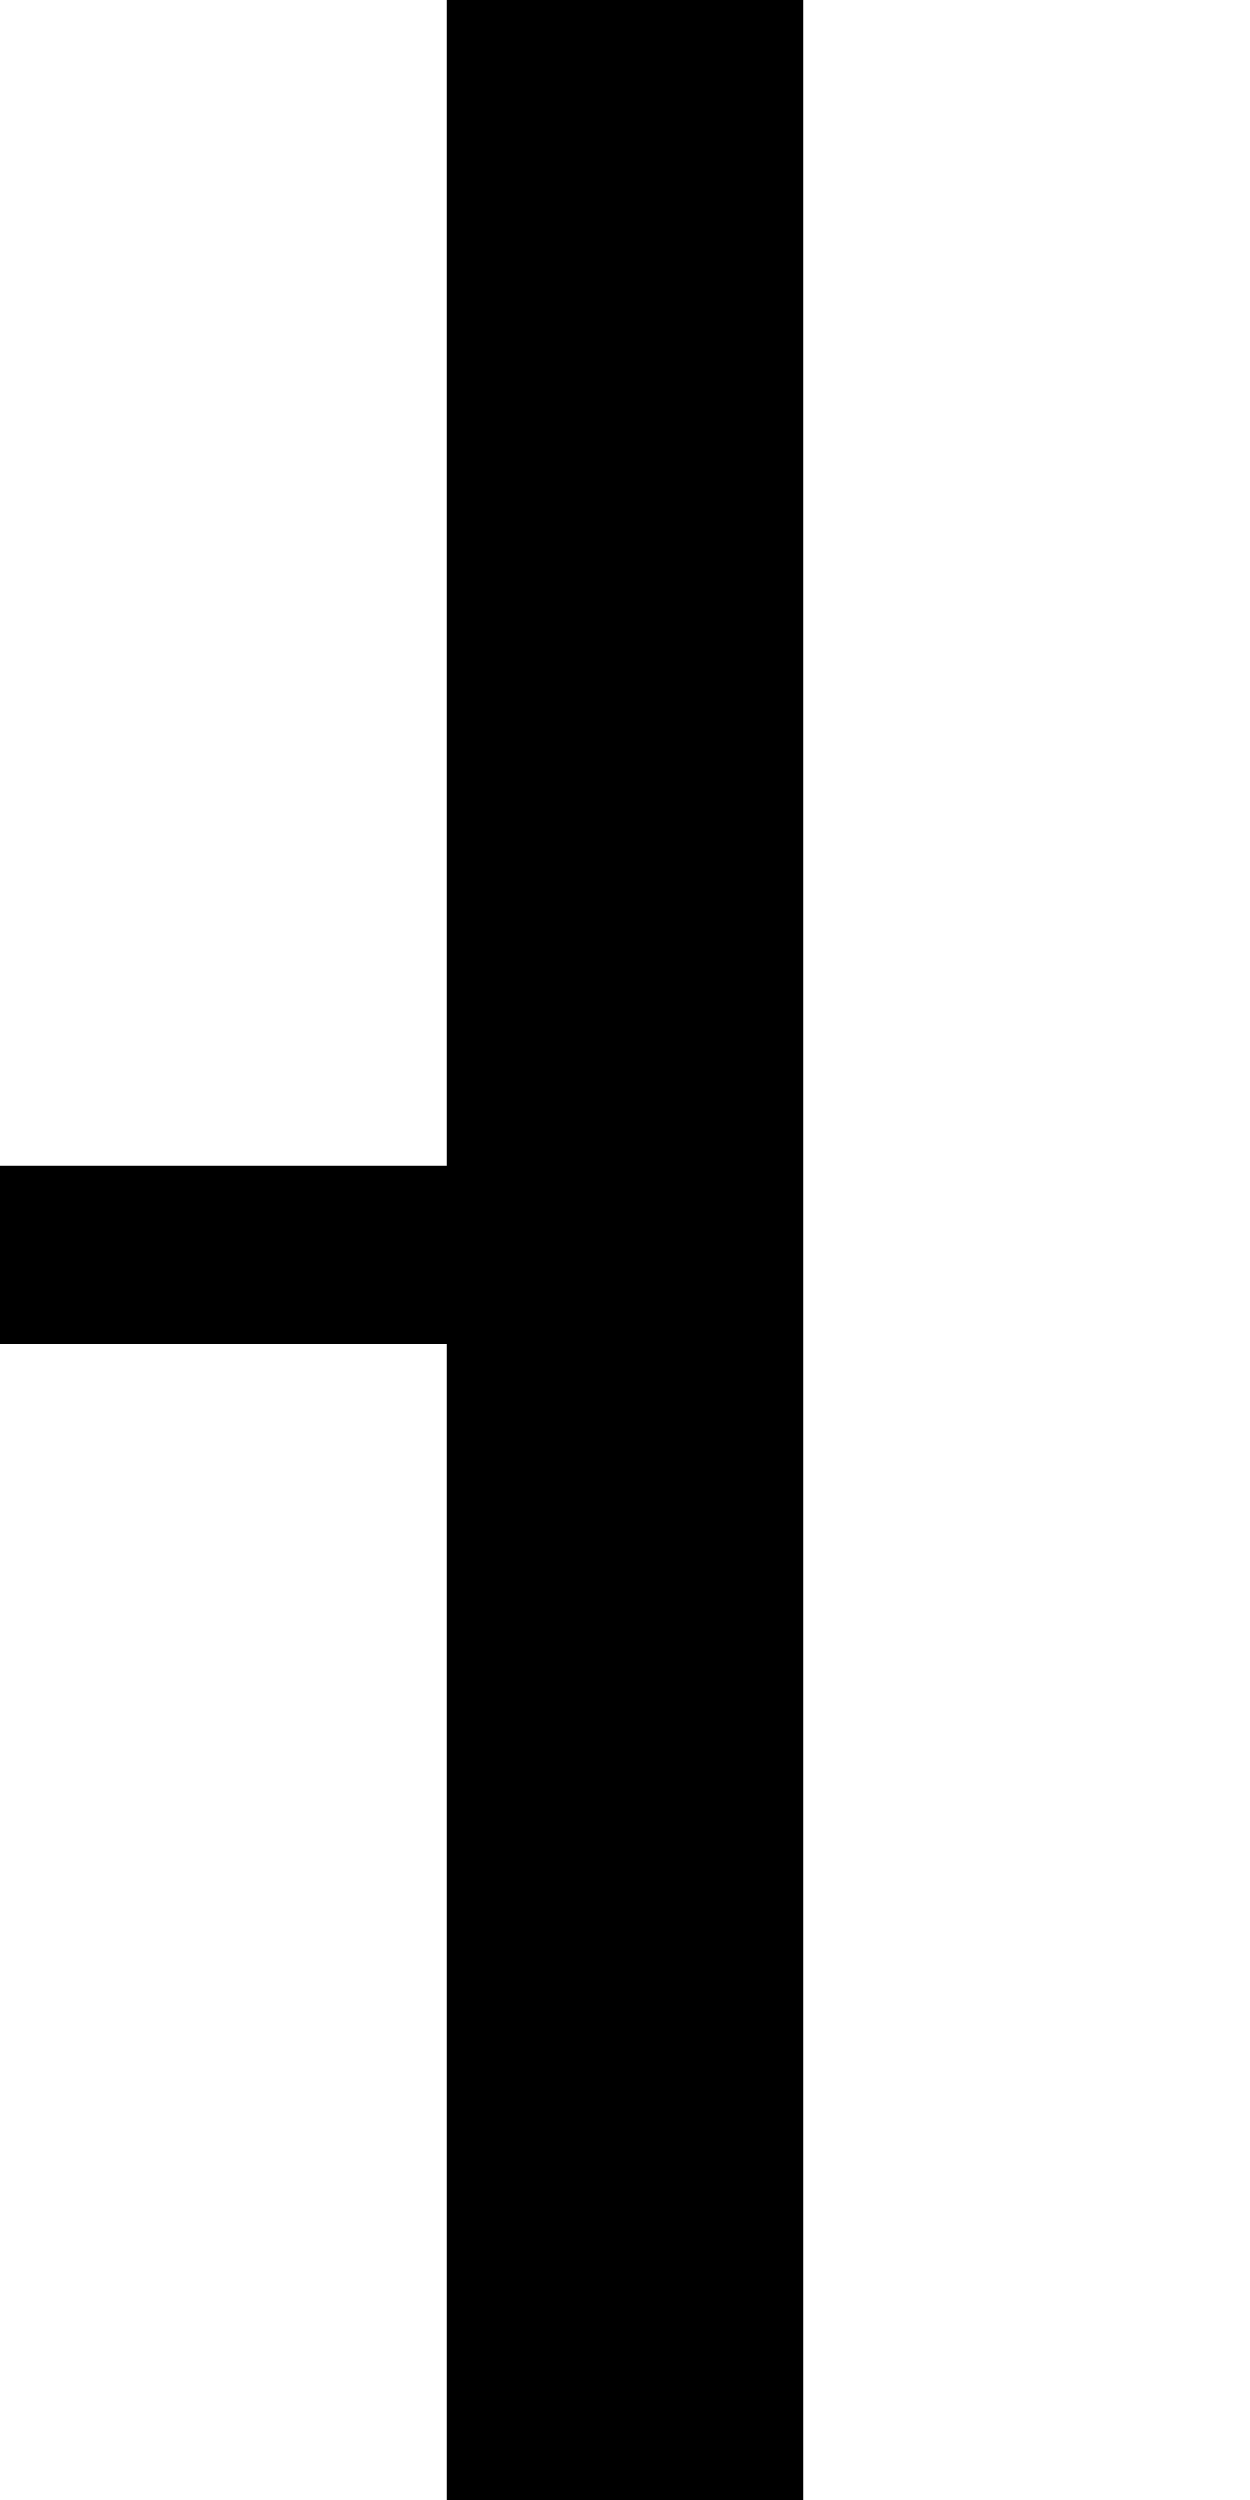
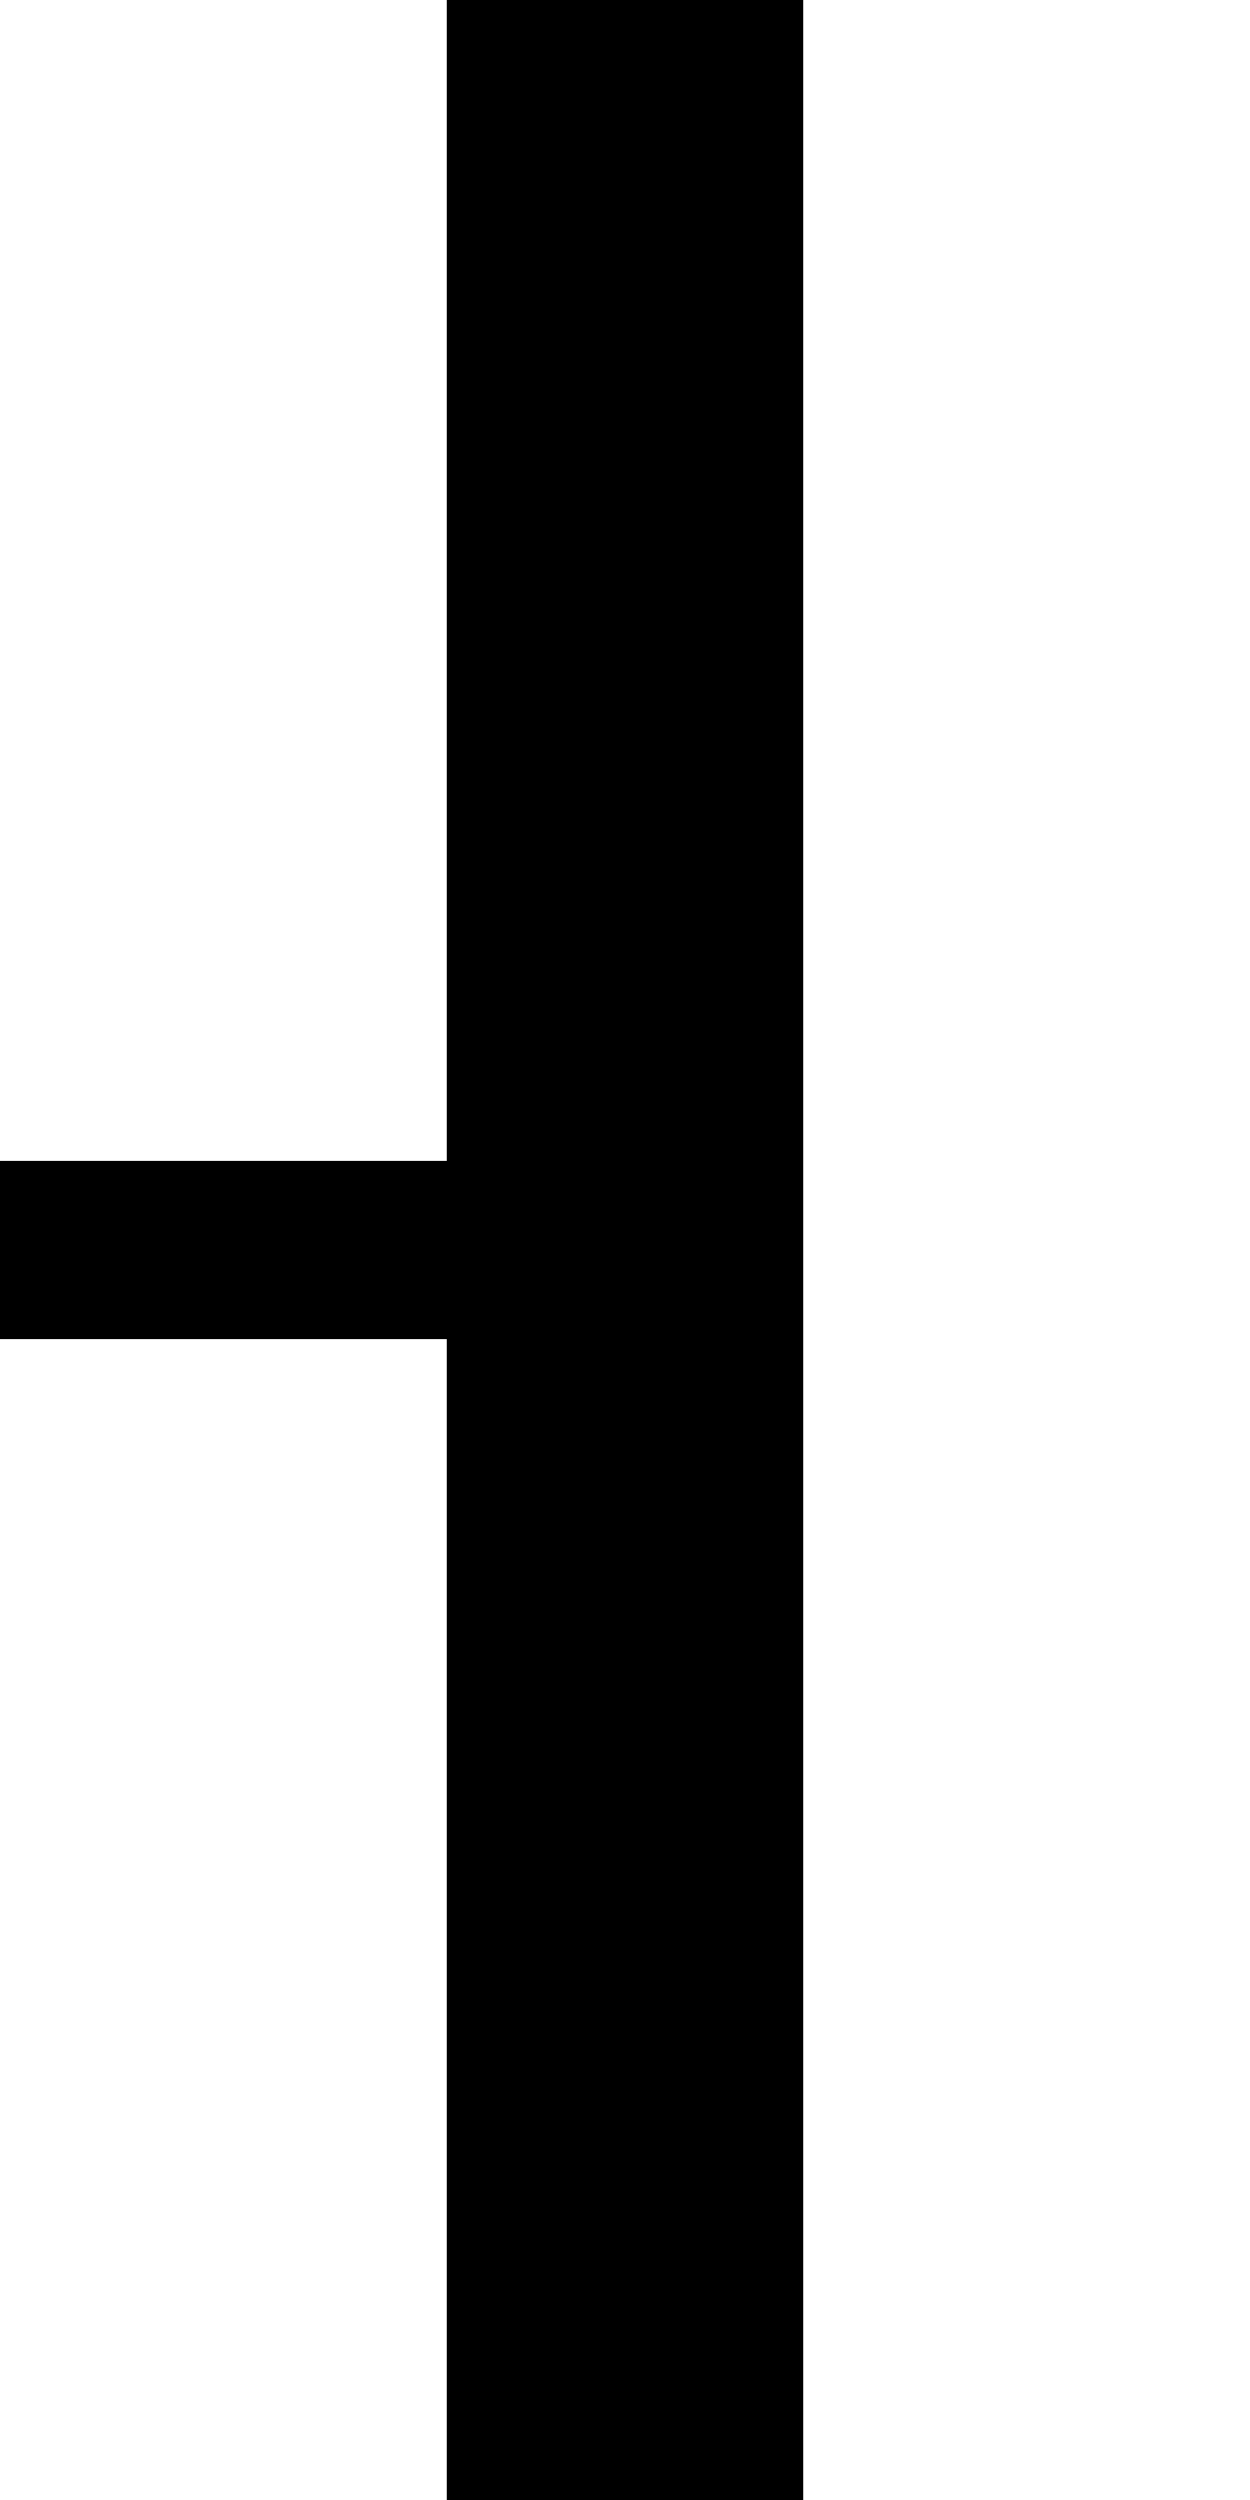
<svg xmlns="http://www.w3.org/2000/svg" id="svg3355" height="2048" width="1024" version="1.1">
  <defs id="defs3357" />
  <g id="layer1" transform="matrix(0,0.8588235,1,0,483.6378,572.2824)">
-     <path style="display:inline;fill:#000000;fill-opacity:1;stroke:none" id="path5114-5-3" d="M 1867.342,174.362 H -815.397 v -292 H 445.63 v -430 h 170 v 430 H 1867.342 Z" />
+     <path style="display:inline;fill:#000000;fill-opacity:1;stroke:none" id="path5114-5-3" d="M 1755.562,174.362 H -703.616 v -292 H 440.973 l 0,-398 H 610.973 l 0,398 h 1144.589 z" />
  </g>
  <g id="layer1-4" transform="matrix(-0.8588235,0,0,-1,978.5344,808.7095)" />
</svg>
